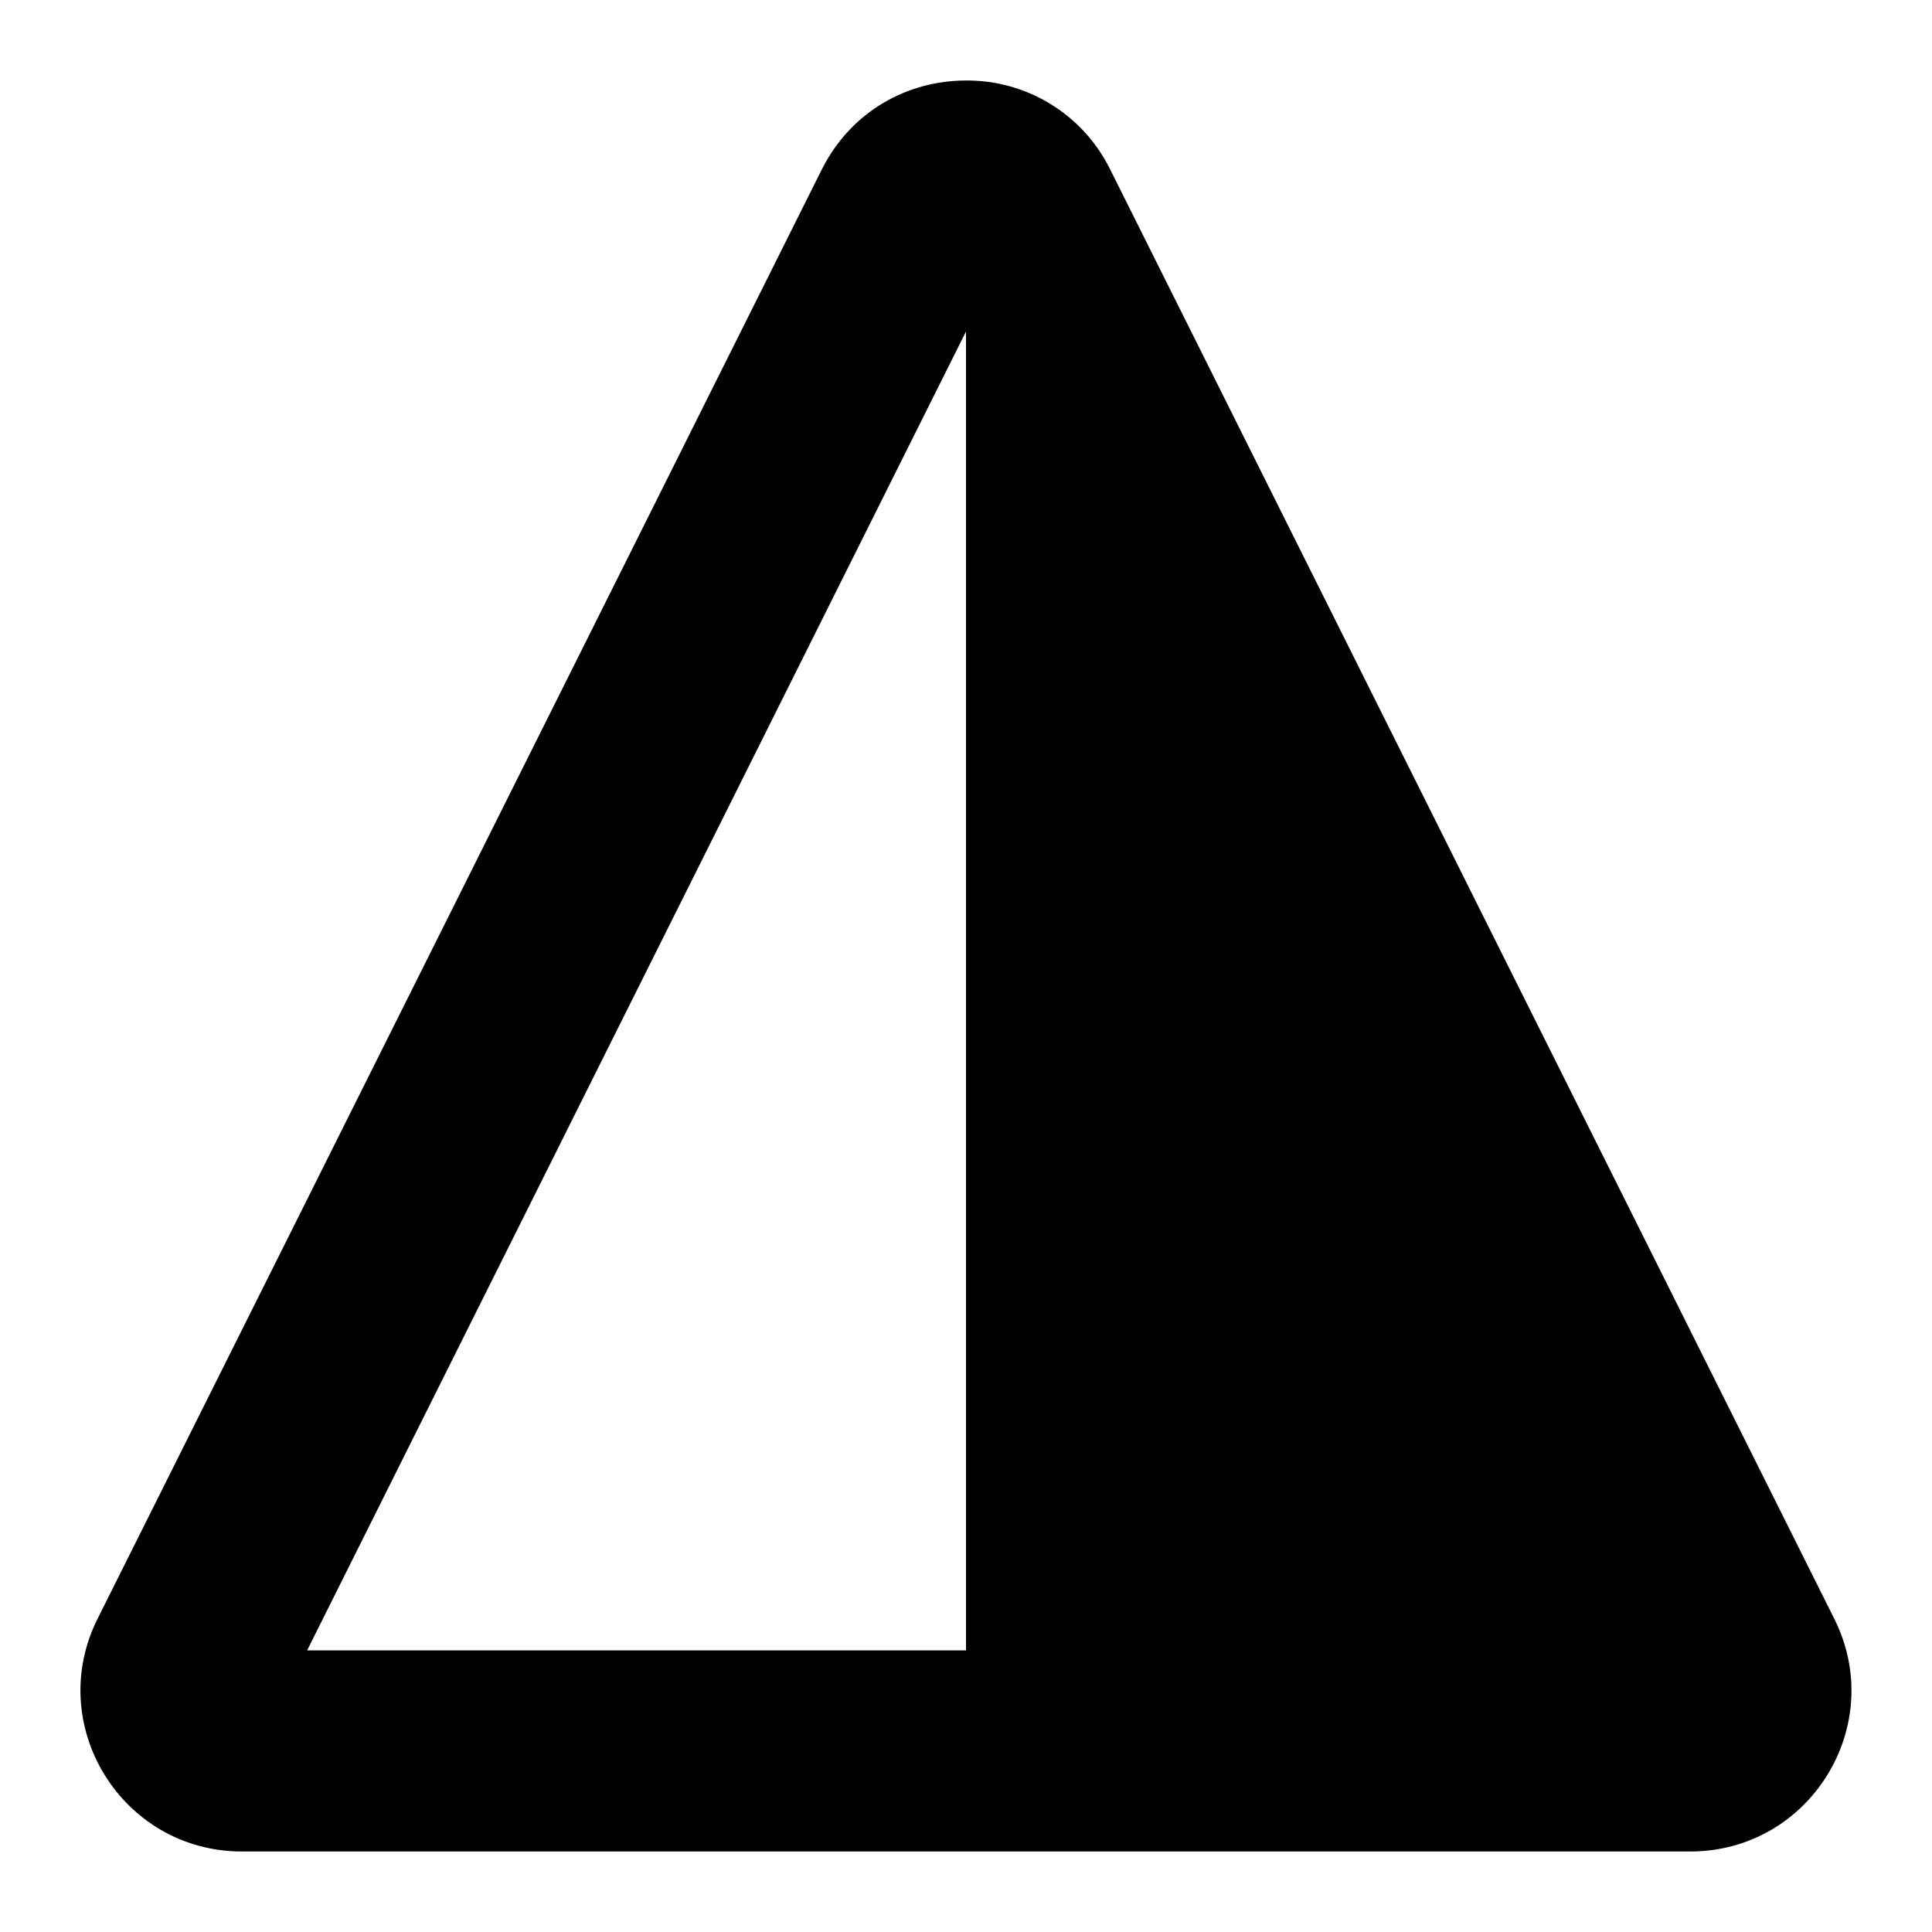
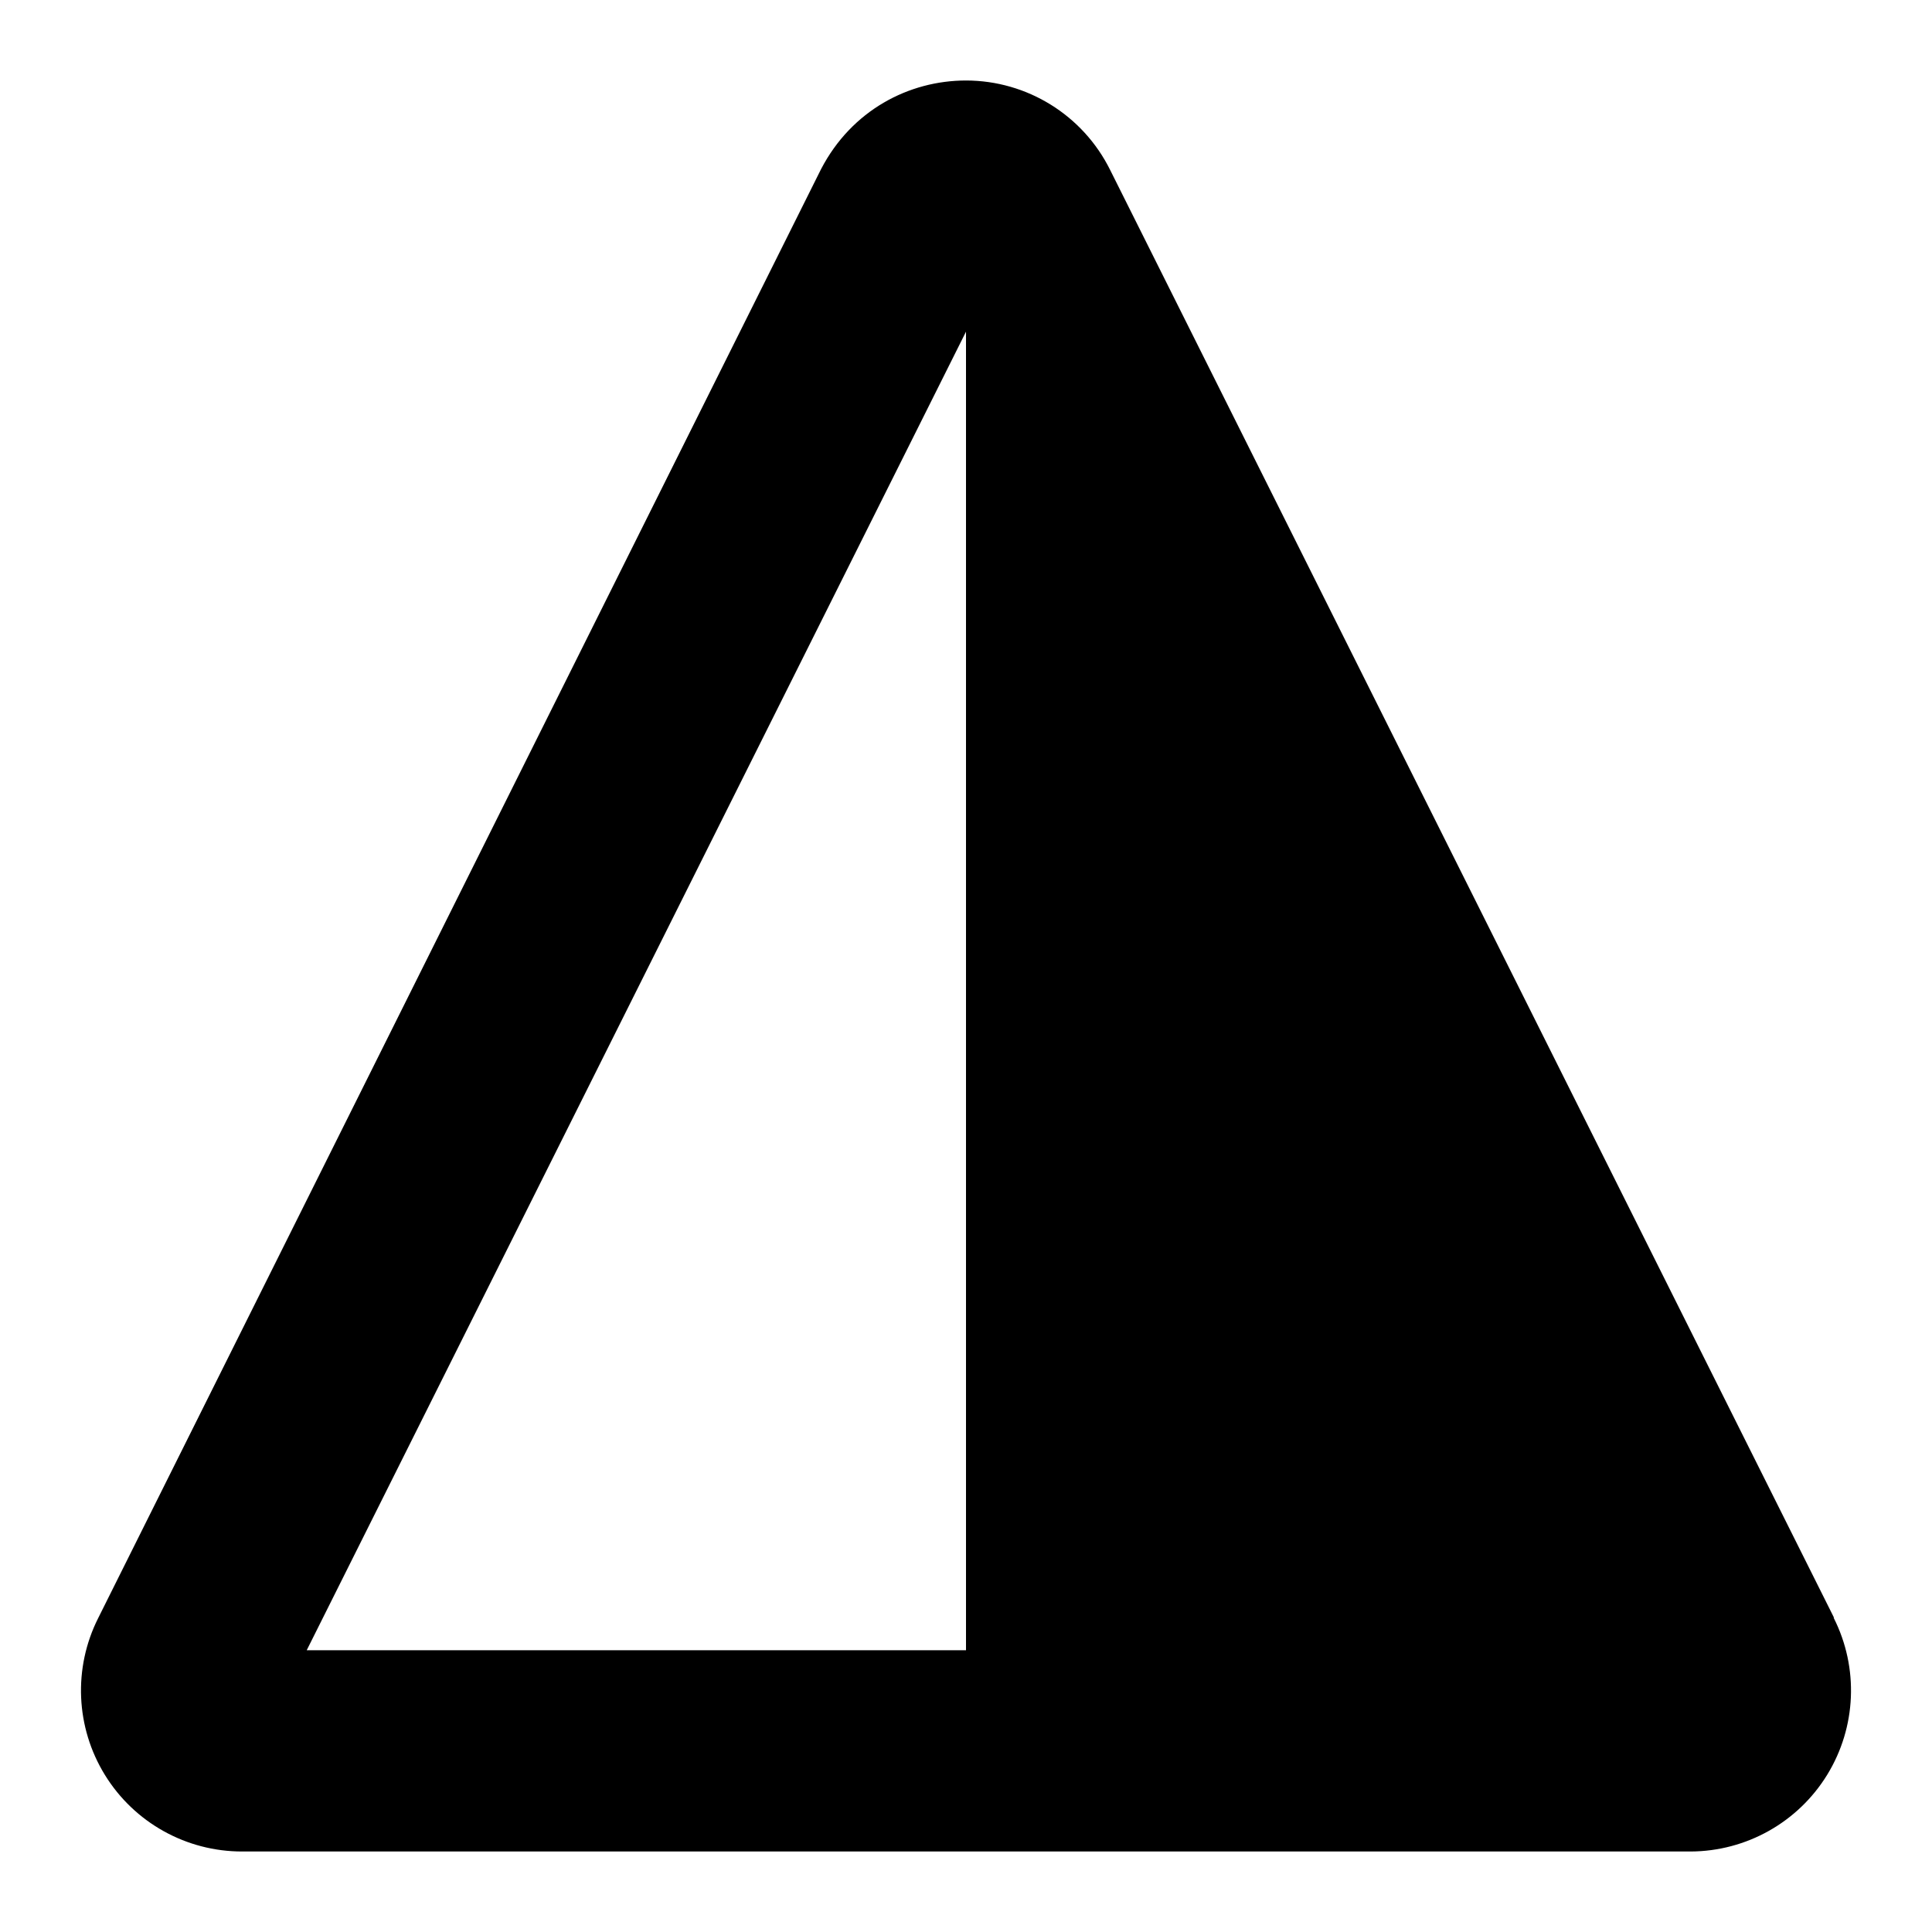
<svg xmlns="http://www.w3.org/2000/svg" width="24" height="24">
-   <path d="M12 4.118v16.384H3.815L12 4.118zm10.778 15.975L13.792 2.107A1.98 1.98 0 0 0 12 1c-.712 0-1.423.37-1.792 1.107L1.22 20.093C.541 21.422 1.51 23 3.006 23h17.99c1.495 0 2.462-1.578 1.782-2.907z" />
+   <path d="M12 4.12V20.5H3.81zm10.78 15.97L13.79 2.11A2 2 0 0 0 12 1c-.71 0-1.42.37-1.8 1.1l-8.98 18A2 2 0 0 0 3.01 23H21a2 2 0 0 0 1.78-2.9" />
</svg>
